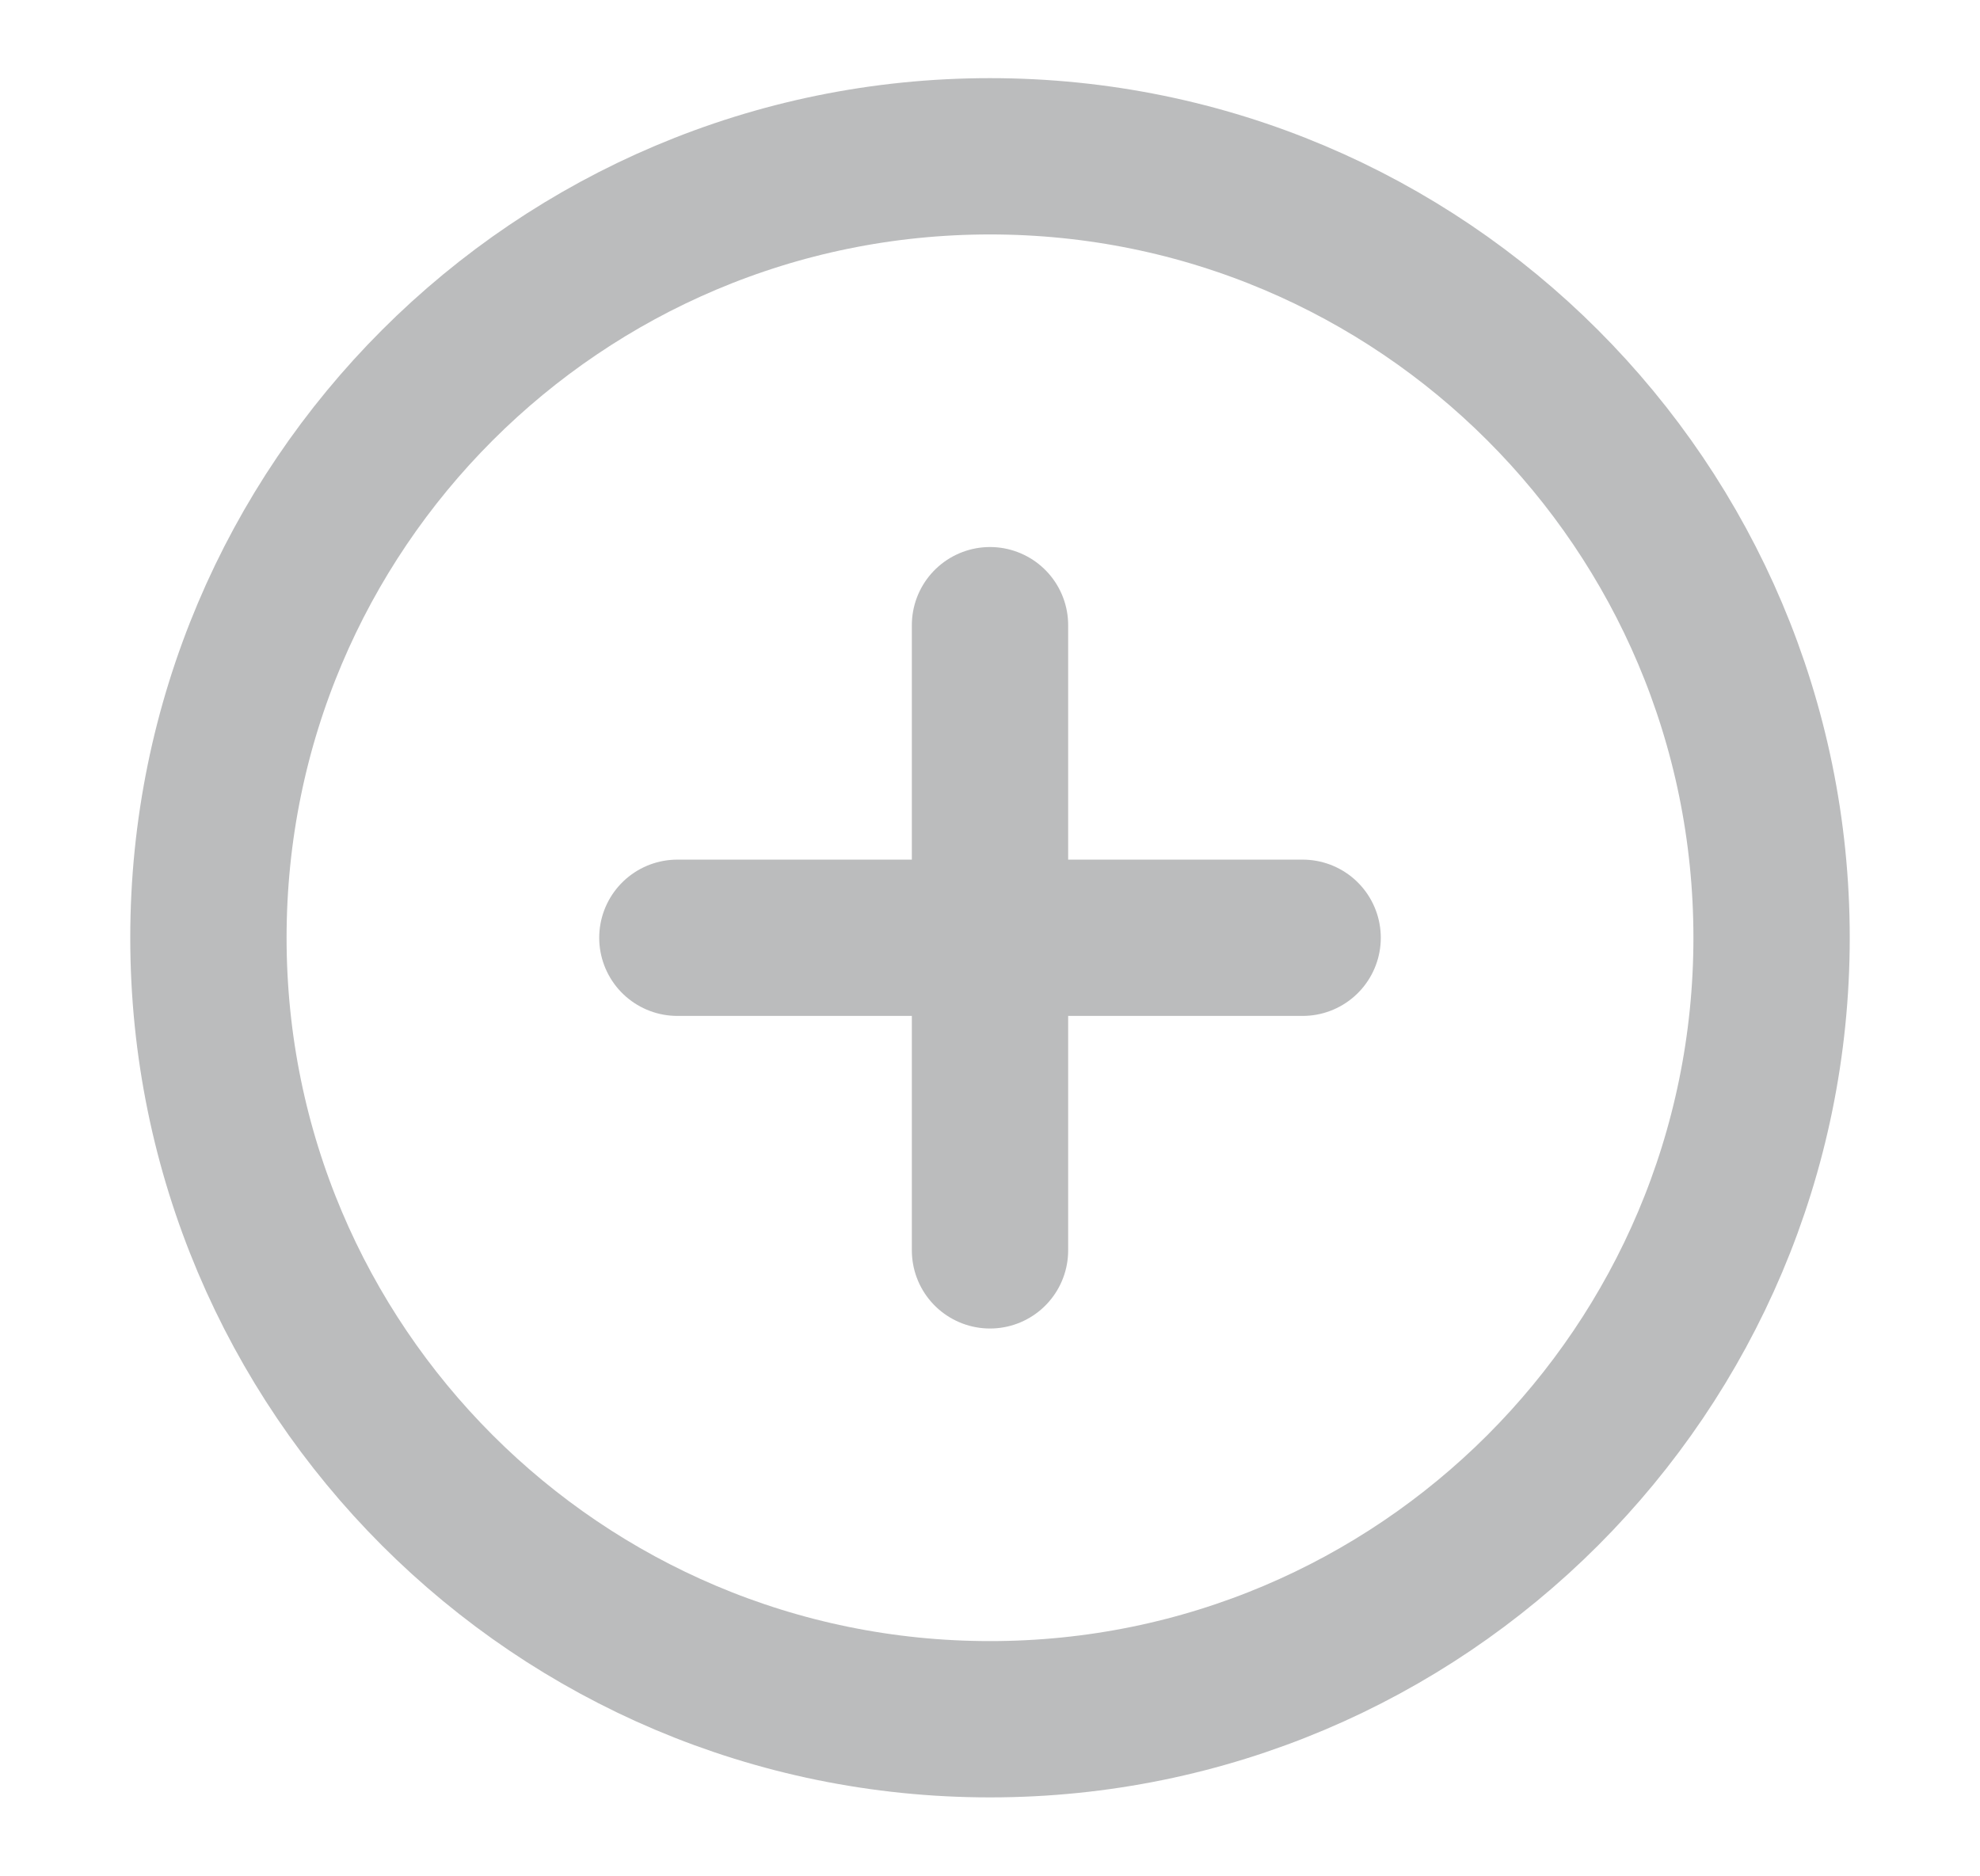
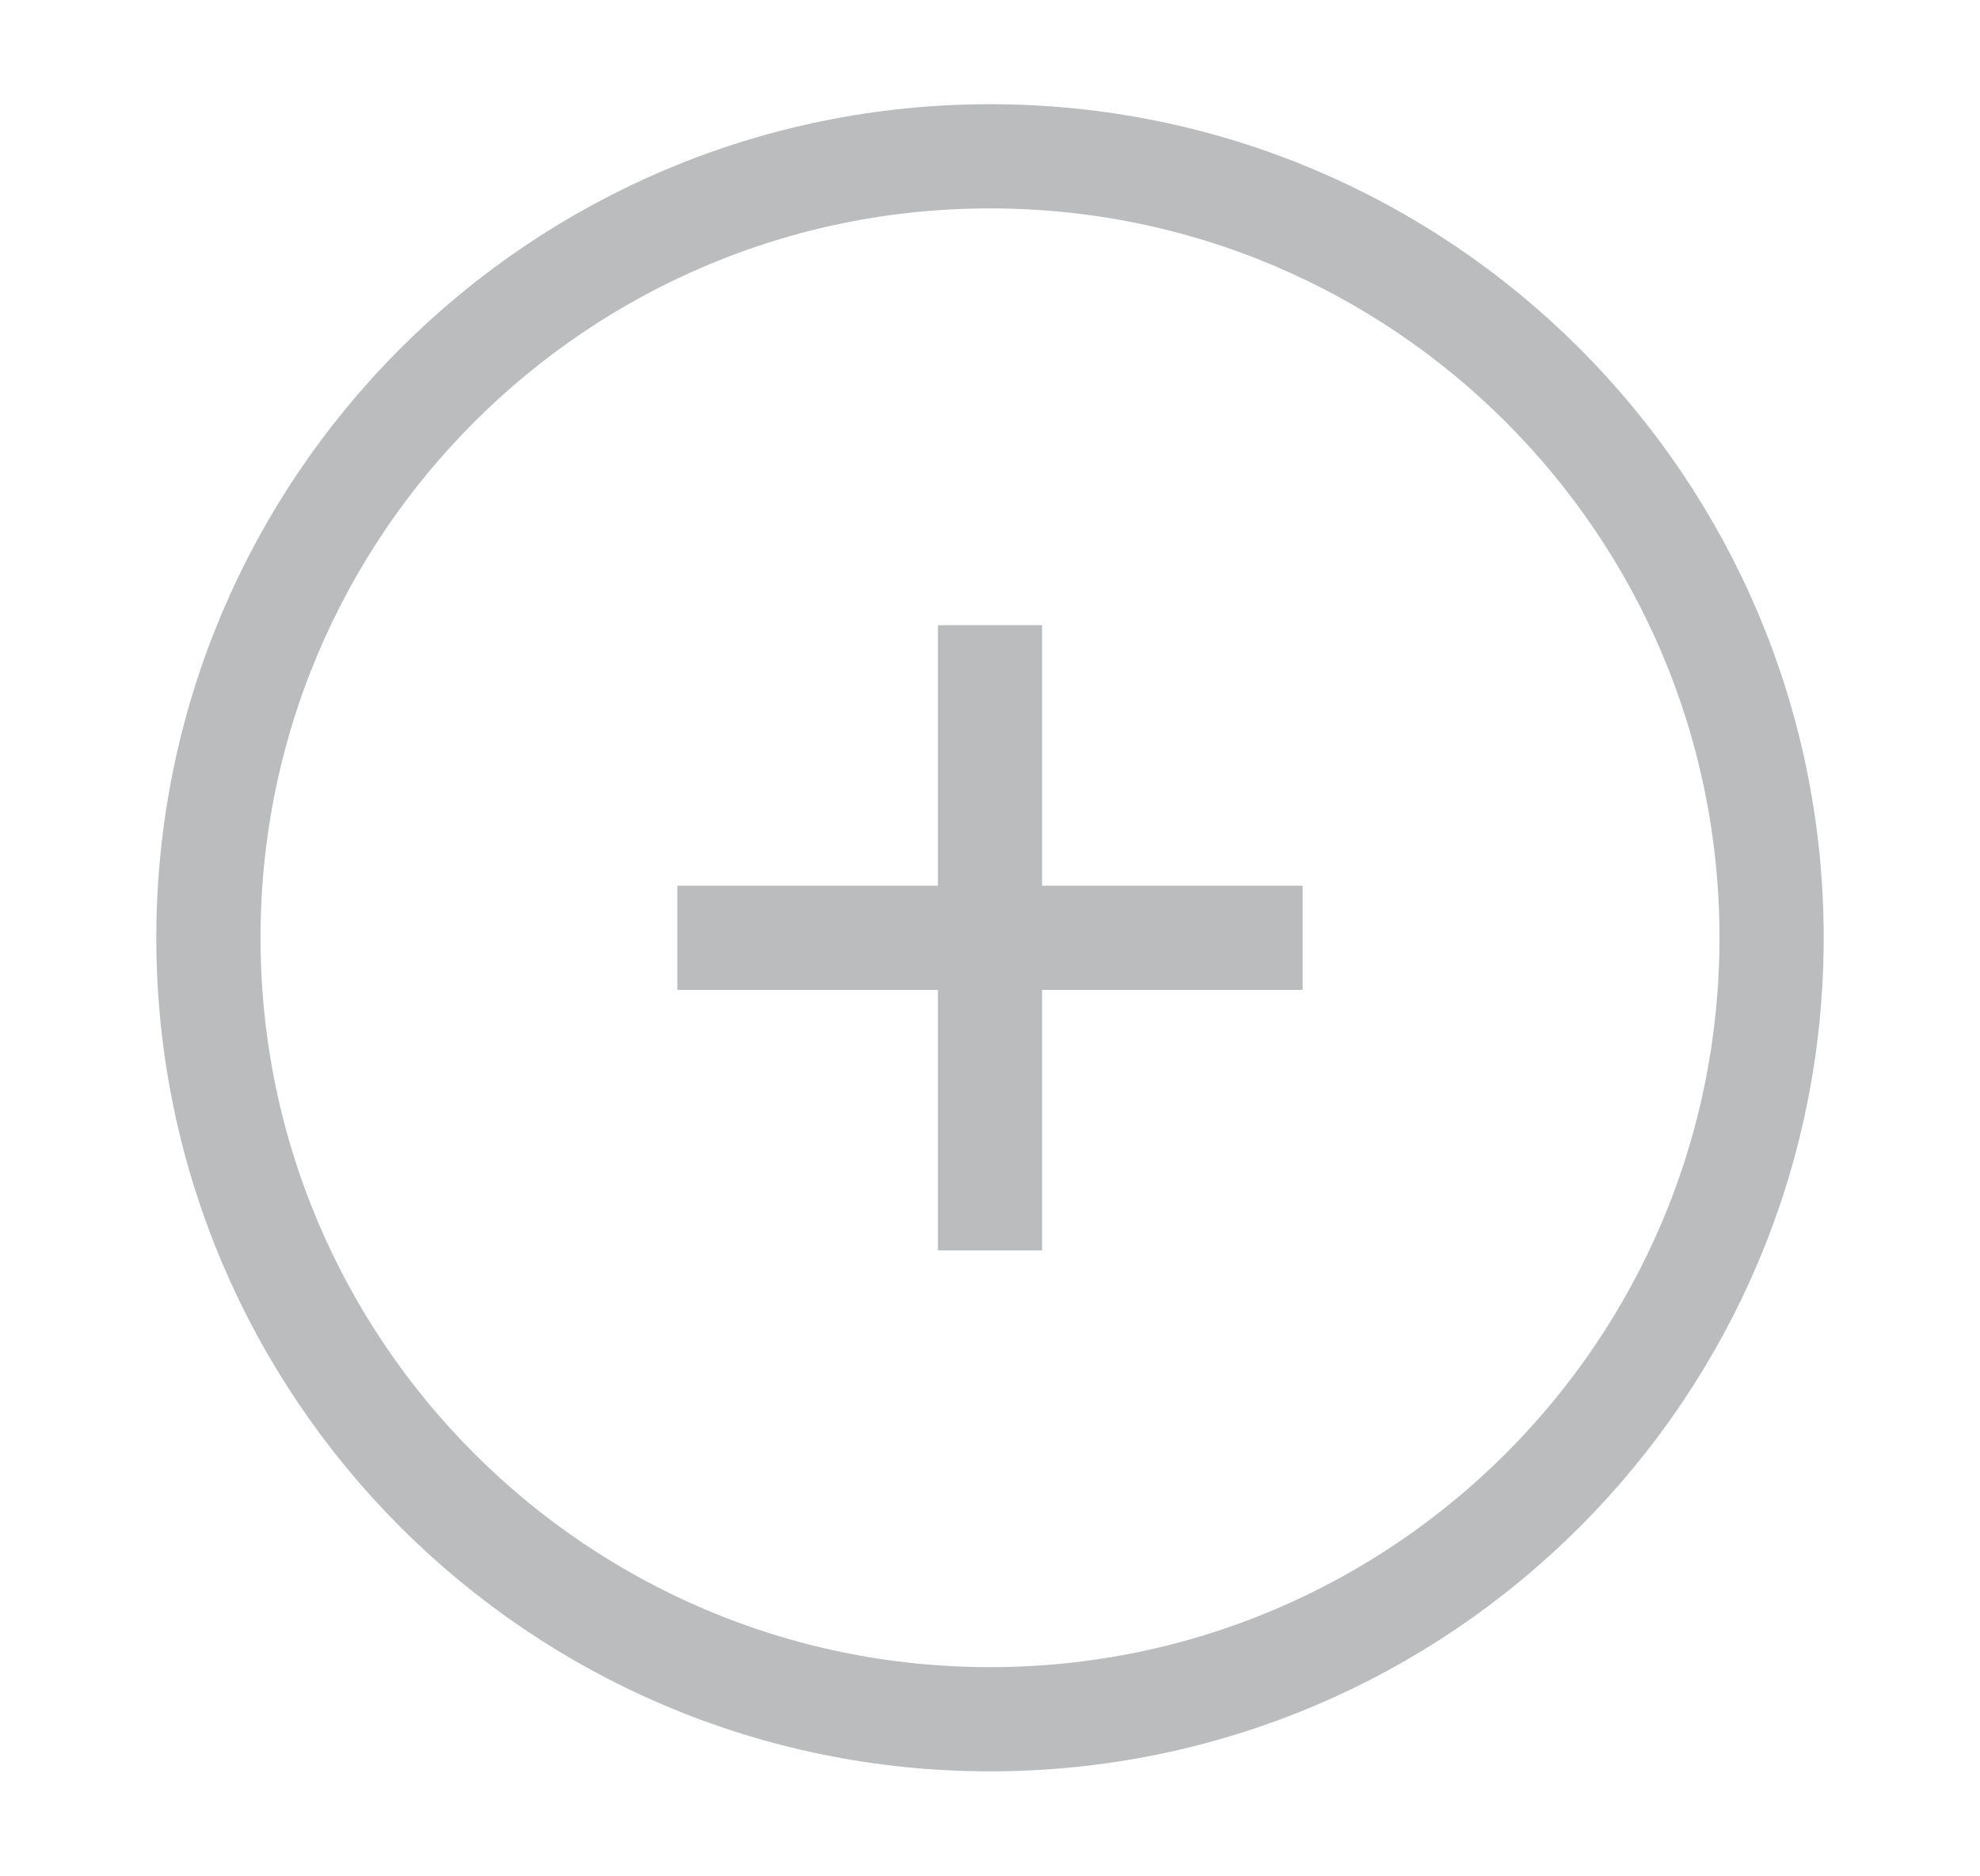
<svg xmlns="http://www.w3.org/2000/svg" width="19" height="18" viewBox="0 0 19 18" fill="none">
-   <path d="M9.5 16.5C13.642 16.5 17 13.142 17 9C17 4.858 13.642 1.5 9.5 1.5C5.358 1.5 2 4.858 2 9C2 13.142 5.358 16.5 9.5 16.5Z" stroke="#BBBCBD" stroke-width="1.5" stroke-linecap="round" stroke-linejoin="round" />
-   <path d="M9.5 6V12" stroke="#BBBCBD" stroke-width="1.5" stroke-linecap="round" stroke-linejoin="round" />
-   <path d="M6.5 9H12.5" stroke="#BBBCBD" stroke-width="1.5" stroke-linecap="round" stroke-linejoin="round" />
+   <path d="M9.5 16.5C13.642 16.5 17 13.142 17 9C17 4.858 13.642 1.5 9.5 1.5C5.358 1.5 2 4.858 2 9C2 13.142 5.358 16.5 9.5 16.5Z" stroke="#BBBCBD" strokeWidth="1.5" strokeLinecap="round" strokeLinejoin="round" />
+   <path d="M9.5 6V12" stroke="#BBBCBD" strokeWidth="1.5" strokeLinecap="round" strokeLinejoin="round" />
+   <path d="M6.5 9H12.5" stroke="#BBBCBD" strokeWidth="1.5" strokeLinecap="round" strokeLinejoin="round" />
</svg>
